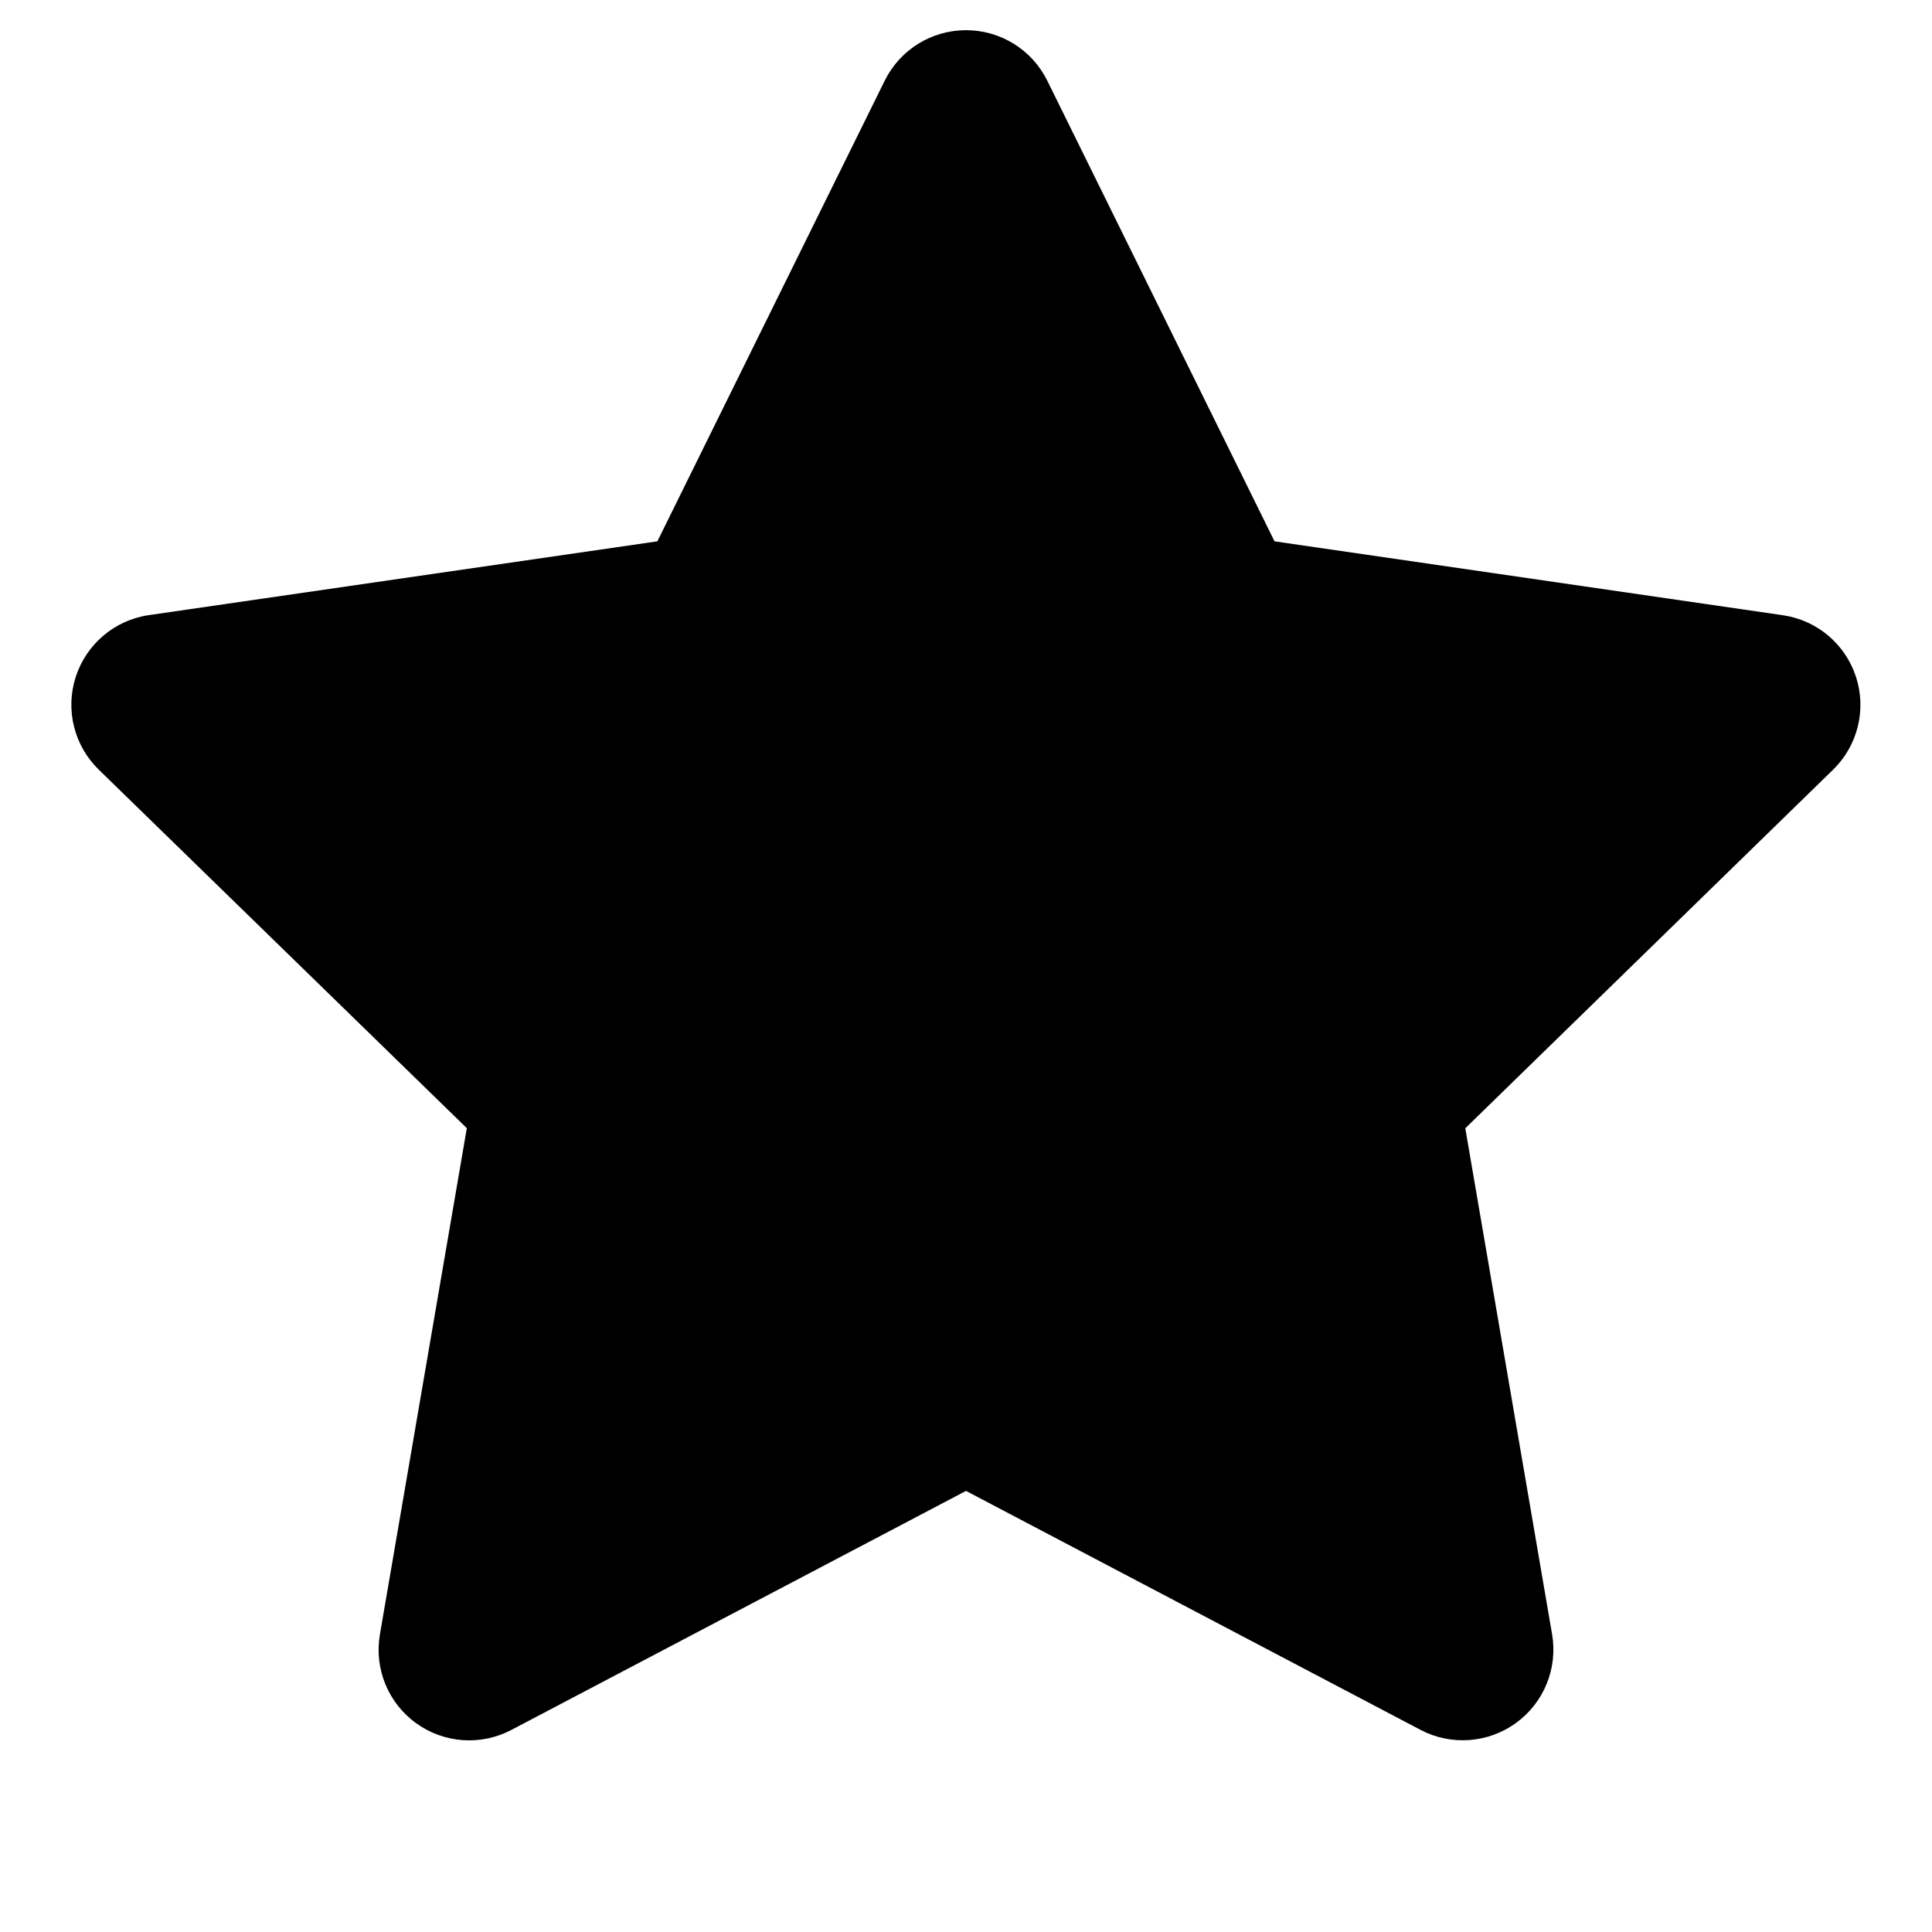
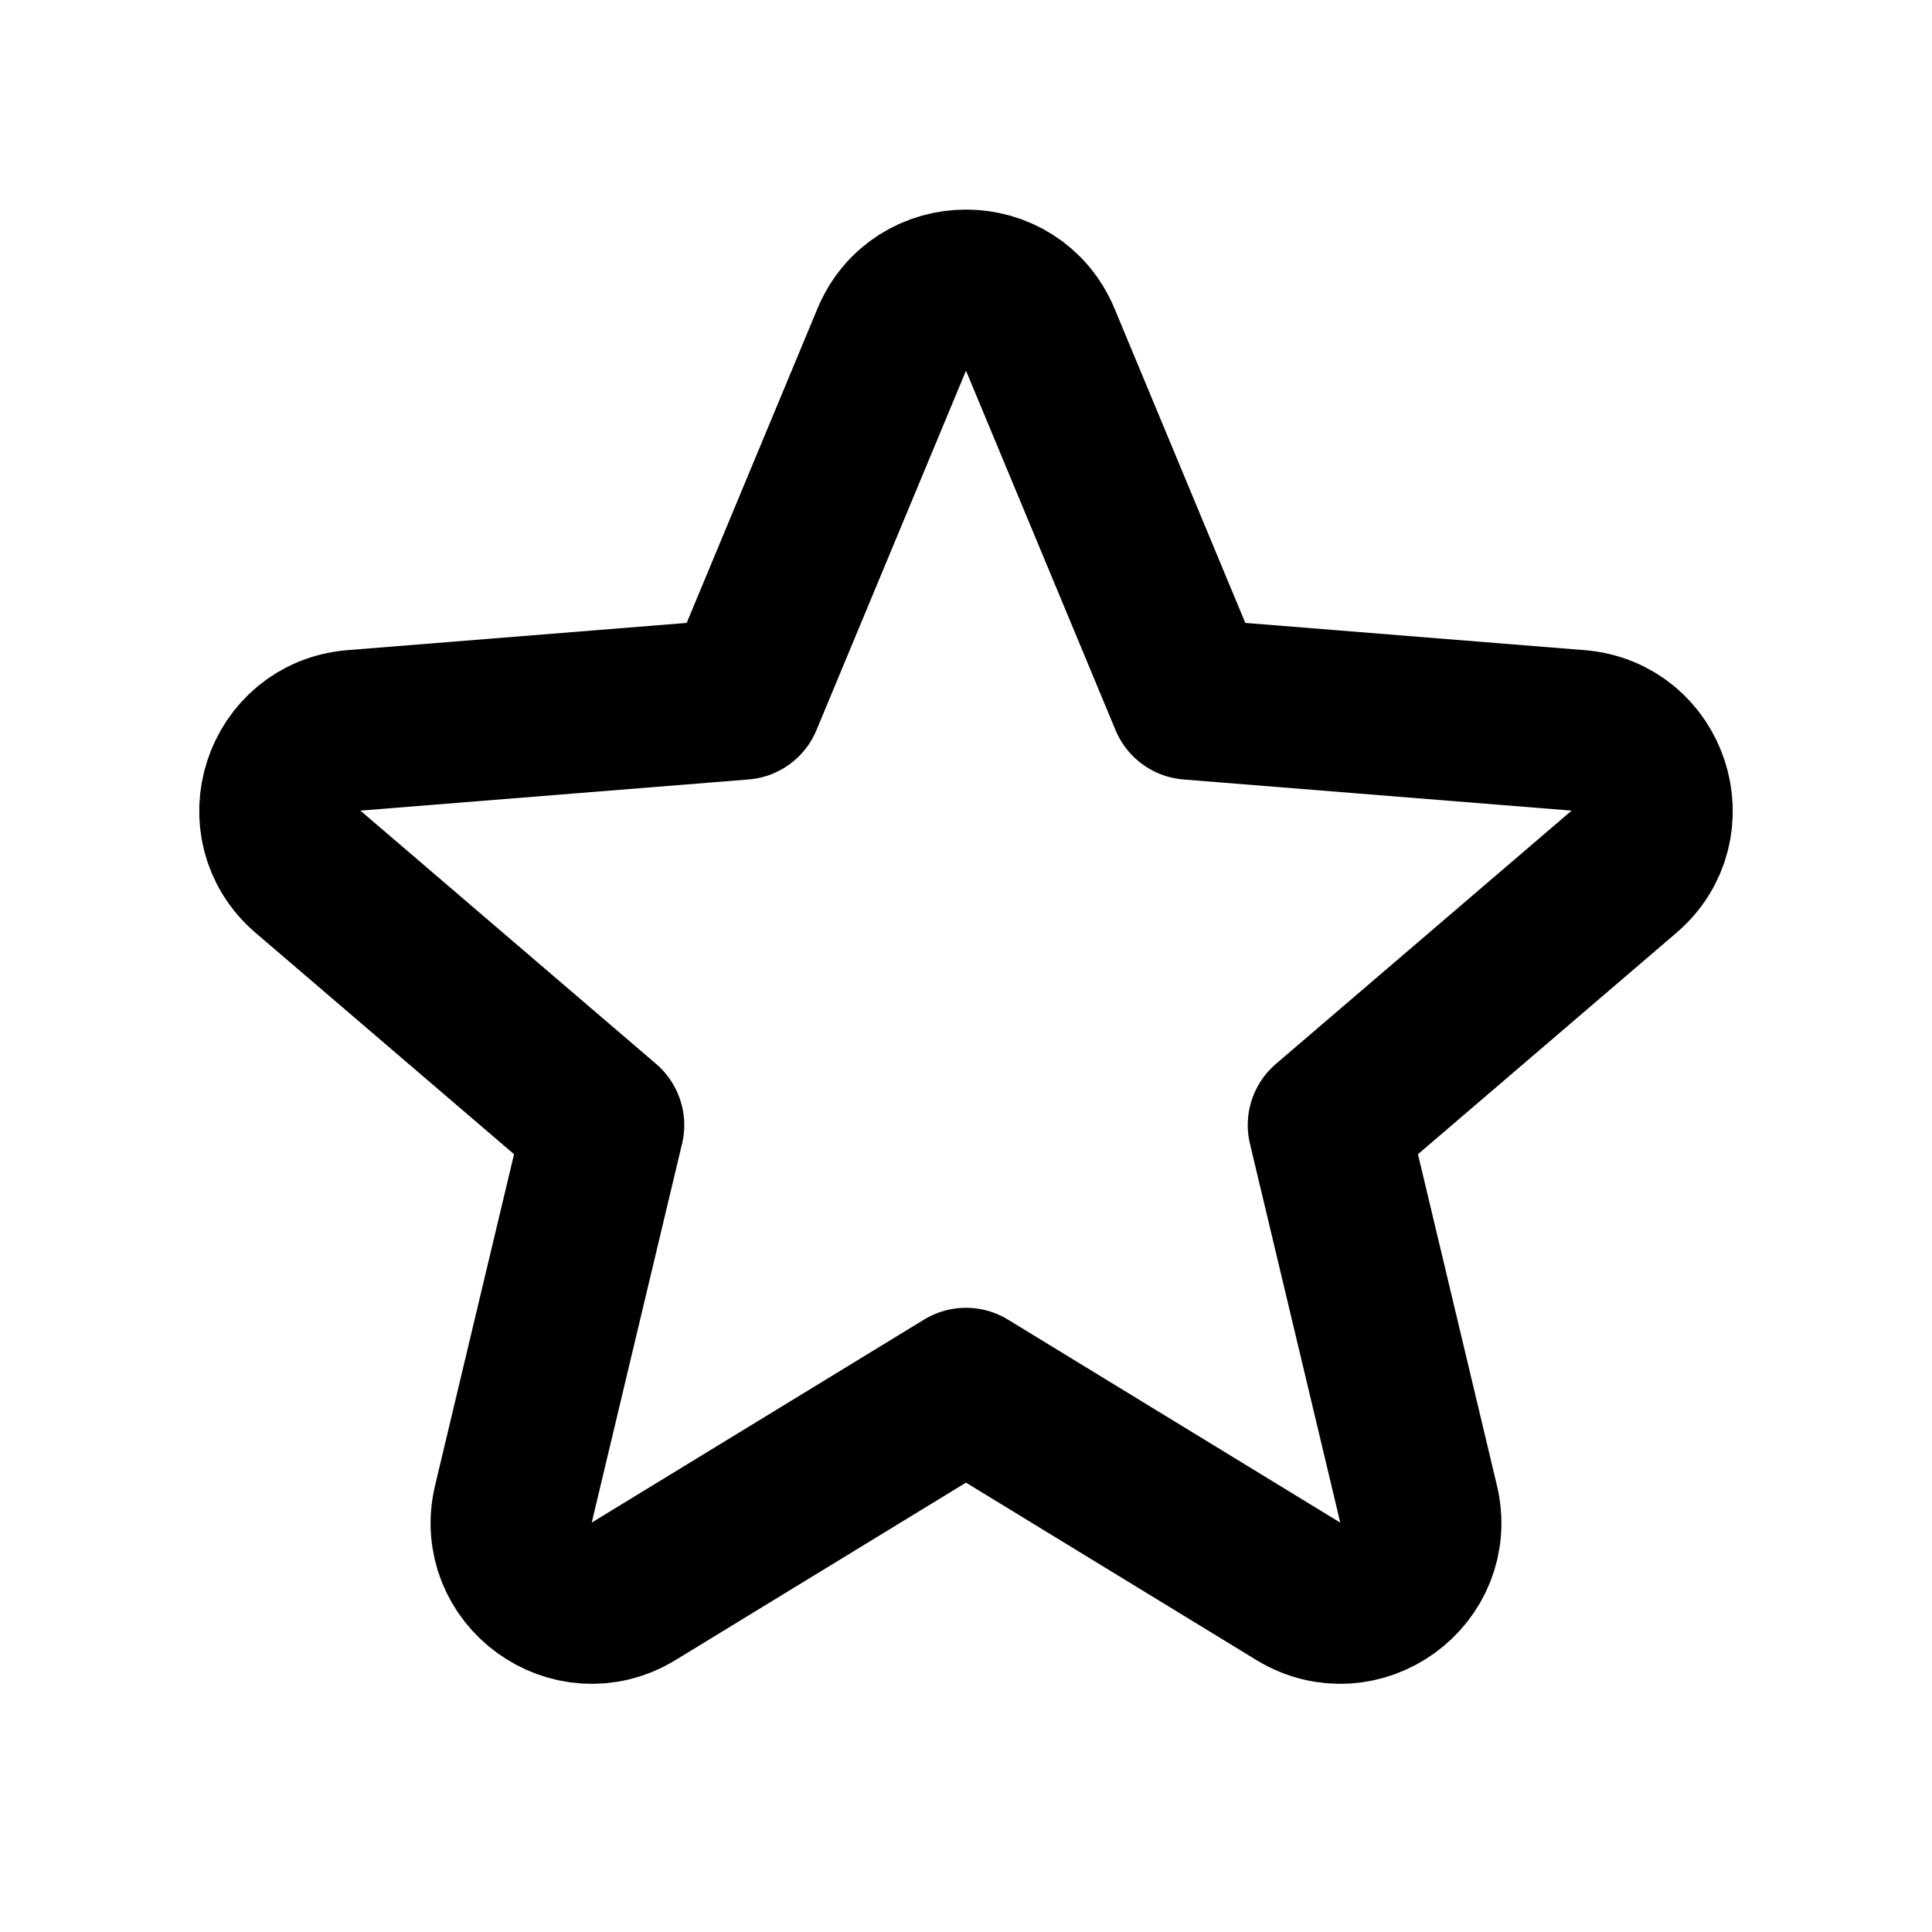
- <svg xmlns="http://www.w3.org/2000/svg" viewBox="0 0 16 16" fill="currentColor">
-   <path d="M8 .25a.75.75 0 0 1 .673.418l1.882 3.815 4.21.612a.75.75 0 0 1 .416 1.279l-3.046 2.97.719 4.192a.751.751 0 0 1-1.088.791L8 12.347l-3.766 1.98a.75.75 0 0 1-1.088-.79l.72-4.194L.818 6.374a.75.75 0 0 1 .416-1.28l4.21-.611L7.327.668A.75.75 0 0 1 8 .25Z" />
+ <svg xmlns="http://www.w3.org/2000/svg" width="800px" height="800px" viewBox="0 0 24 24" fill="none">
+   <path d="M11.077 4.22C11.418 3.398 12.582 3.398 12.923 4.22L14.781 8.686L19.603 9.073C20.49 9.144 20.85 10.251 20.174 10.829L16.5 13.976L17.622 18.682C17.829 19.547 16.888 20.231 16.128 19.768L12 17.246L7.871 19.768C7.112 20.231 6.171 19.547 6.378 18.682L7.5 13.976L3.826 10.829C3.15 10.251 3.51 9.144 4.397 9.073L9.219 8.686L11.077 4.22Z" stroke="#000000" stroke-width="2" stroke-linecap="round" stroke-linejoin="round" />
</svg>
